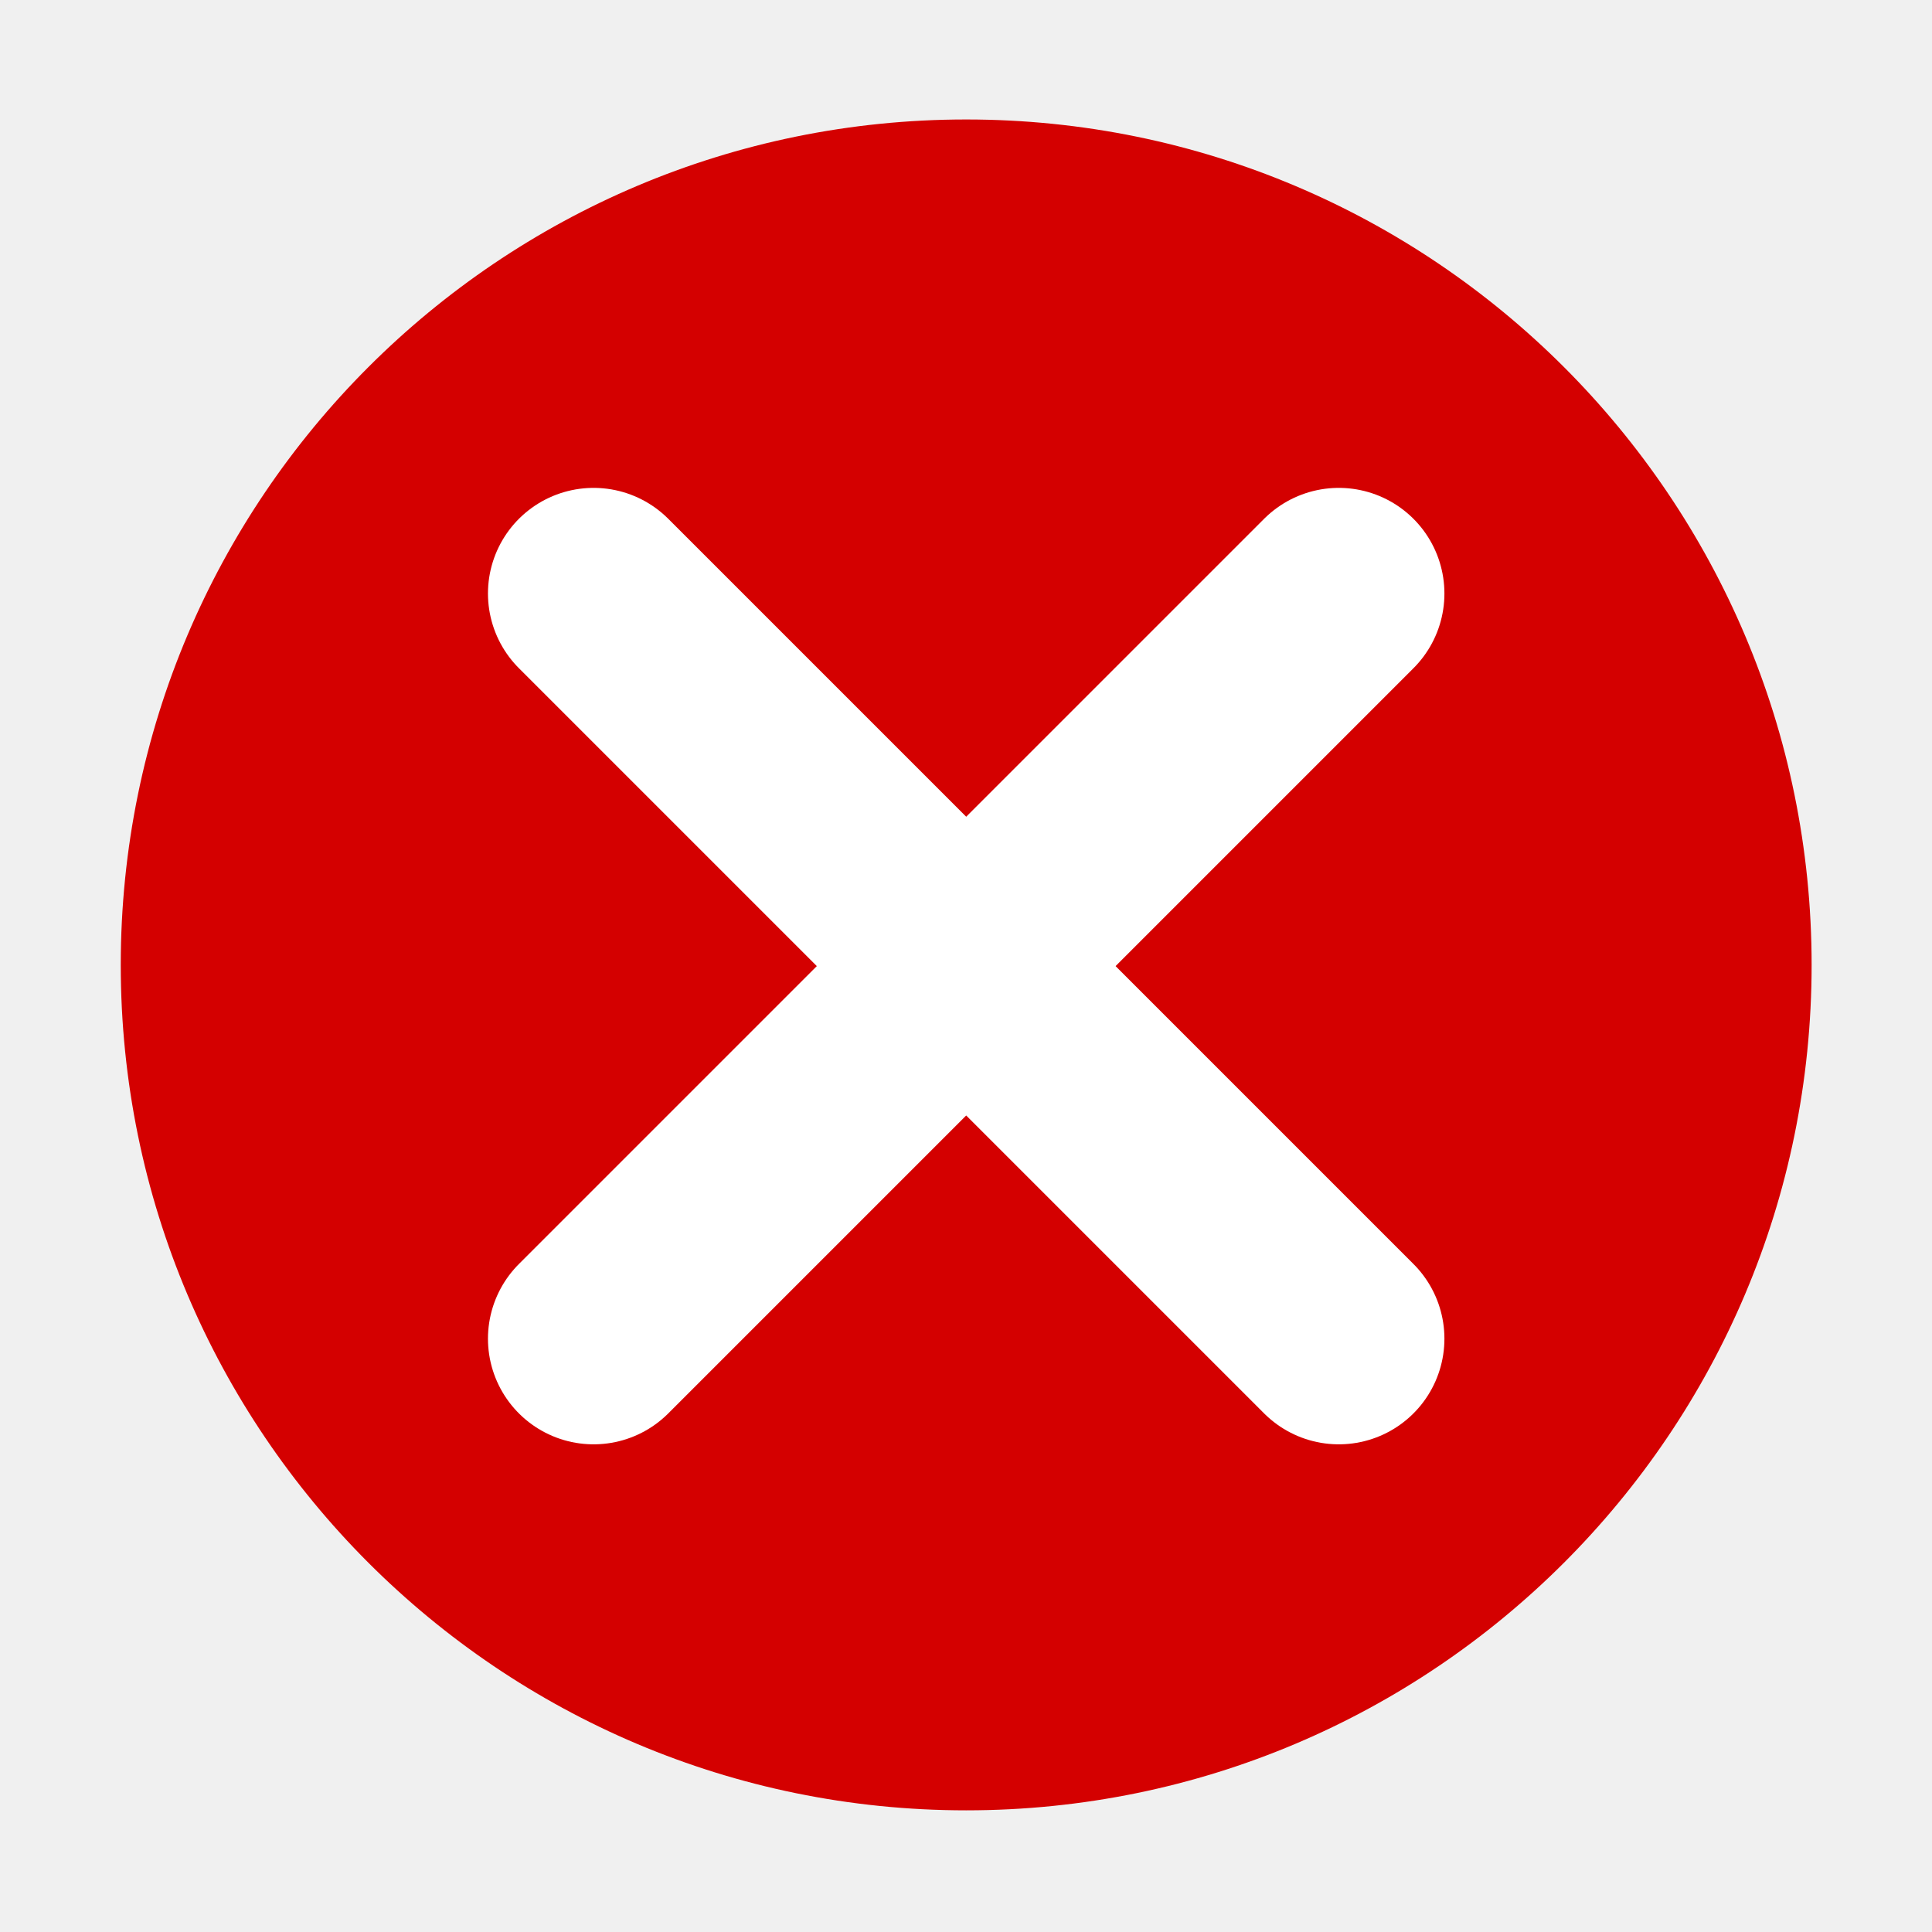
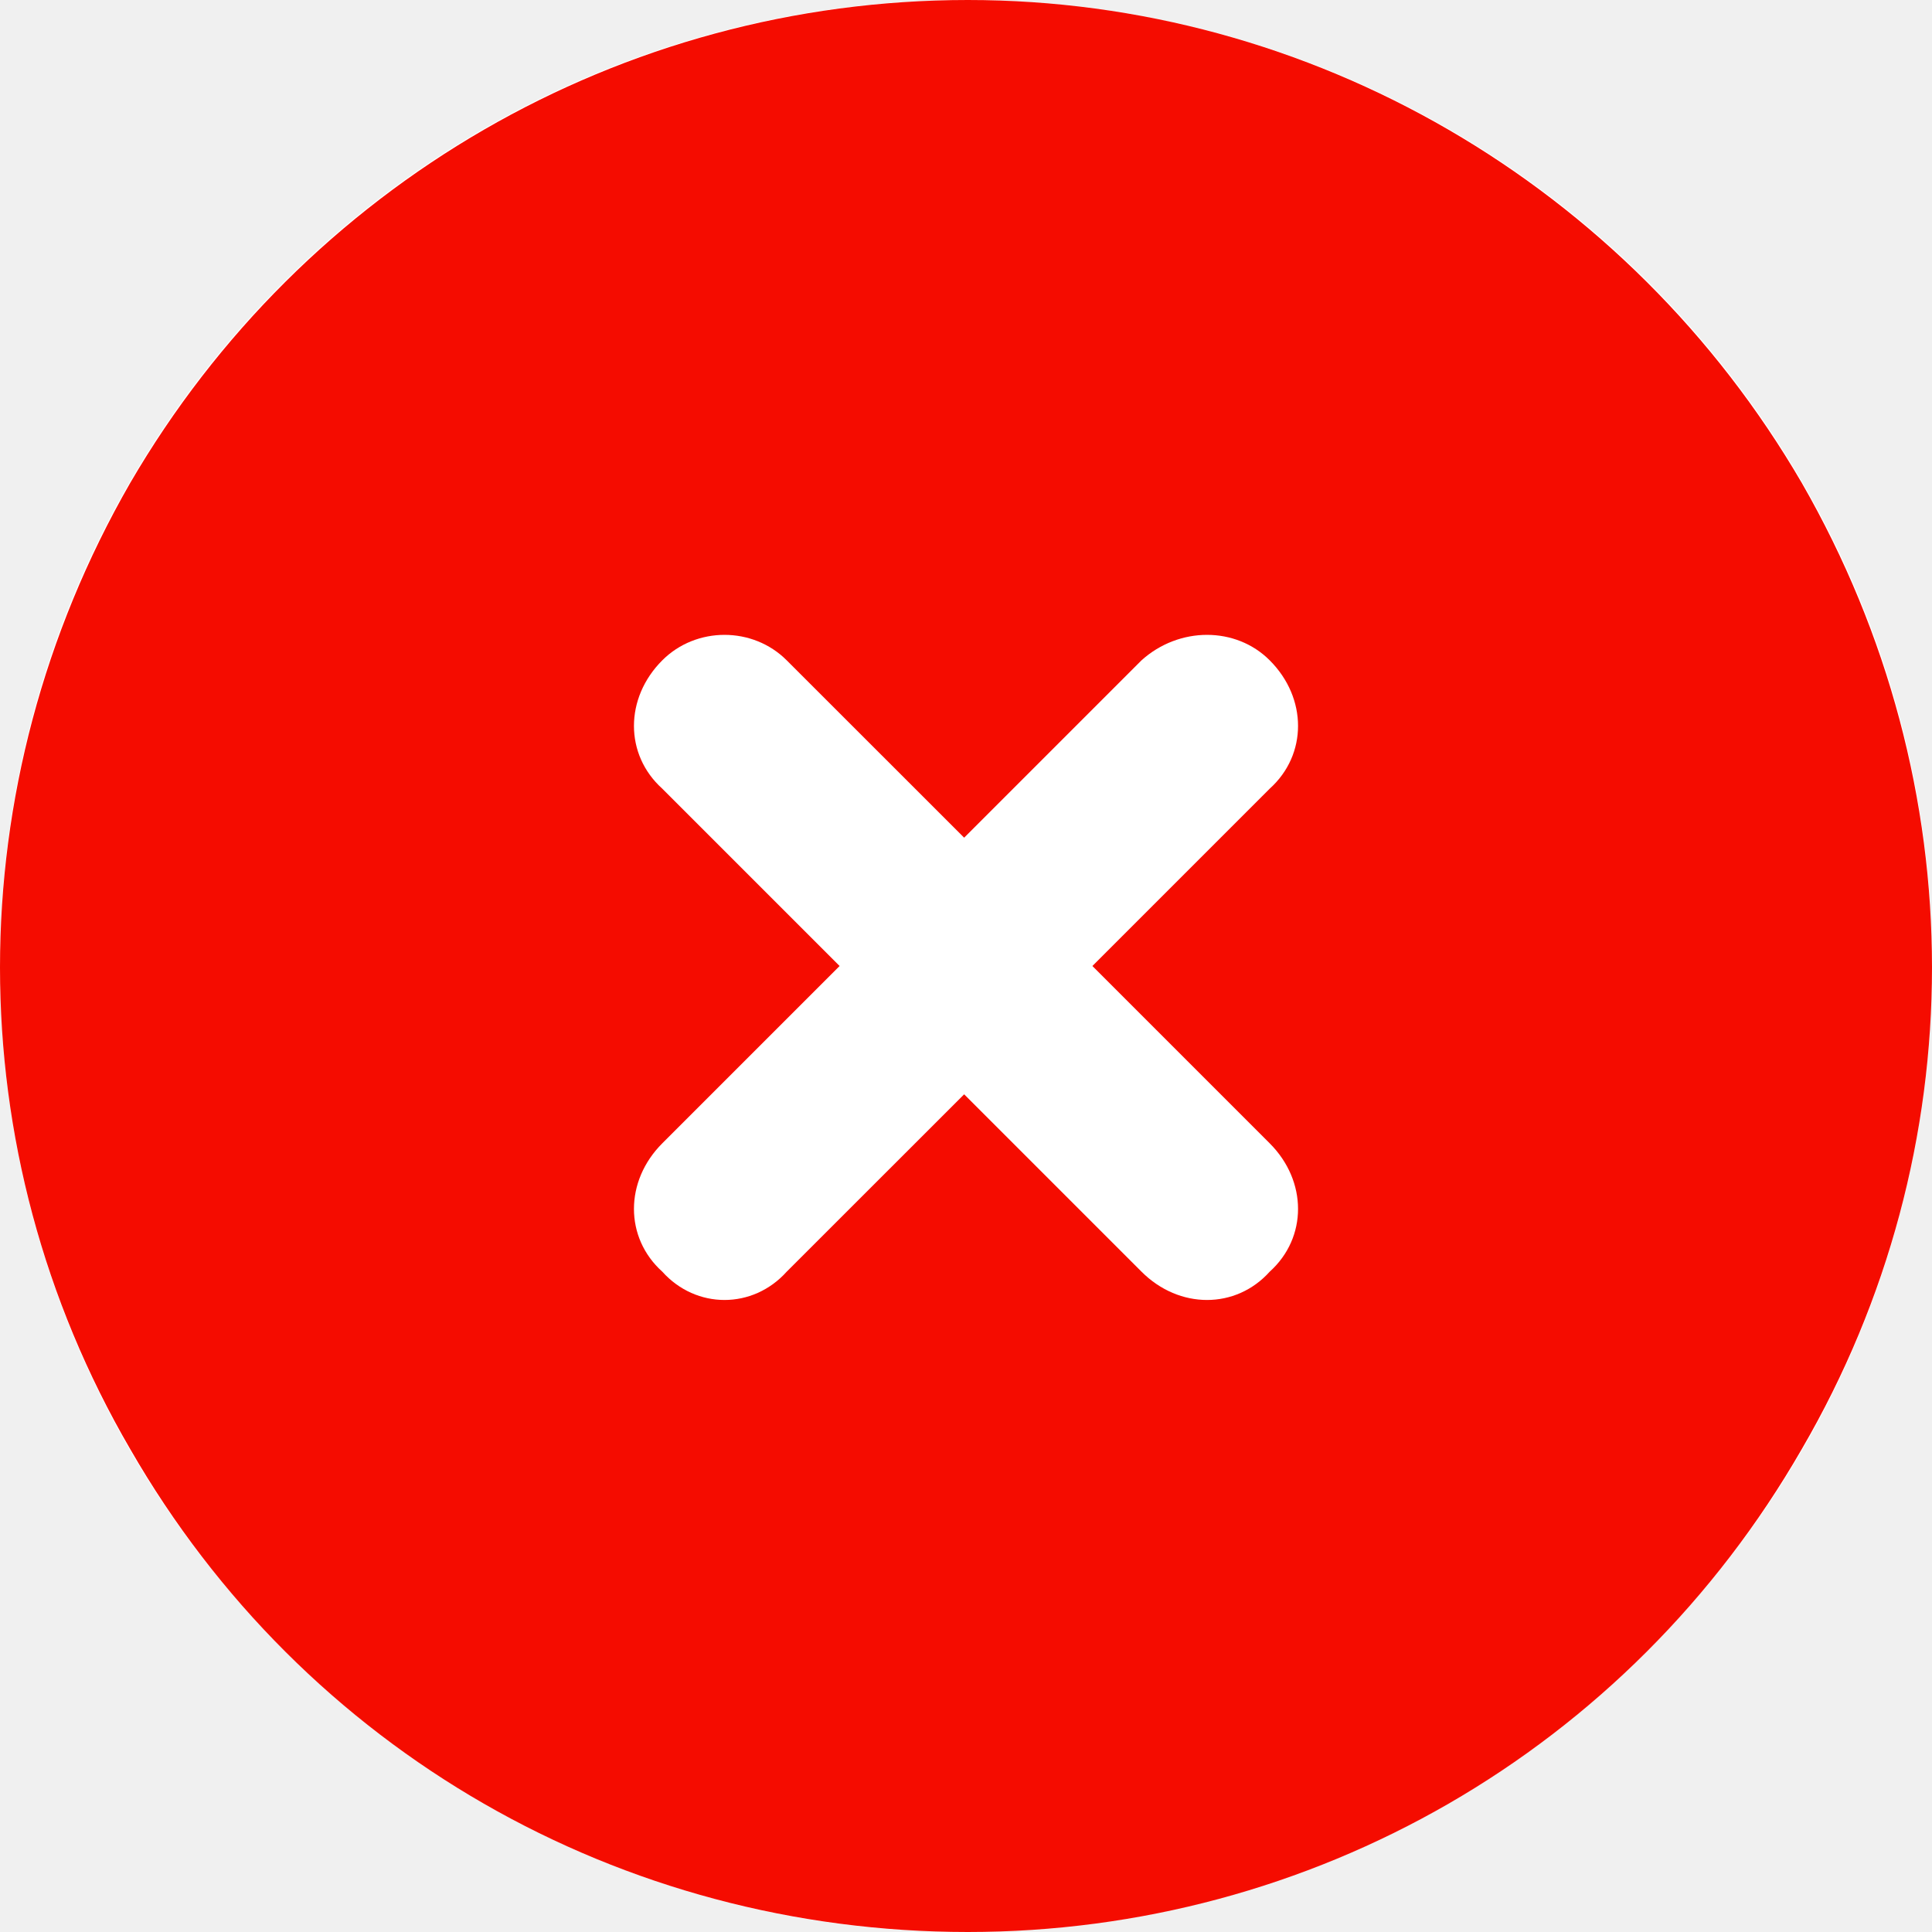
- <svg xmlns="http://www.w3.org/2000/svg" width="16" height="16" version="1.1" viewBox="0 0 4.233 4.233">
-   <g transform="matrix(.87498 0 0 .87498 .26458 -255.9)">
-     <circle cx="2.117" cy="294.88" r="2.117" fill="#d40000" stroke-width=".251" />
-     <path d="m1.184 293.95 1.866 1.866" fill="none" stroke="#fff" stroke-linecap="round" stroke-linejoin="round" stroke-width=".529" />
-     <path d="m3.05 293.95-1.866 1.866" fill="none" stroke="#fff" stroke-linecap="round" stroke-linejoin="round" stroke-width=".529" />
-   </g>
+ <svg xmlns="http://www.w3.org/2000/svg" width="24" height="24" viewBox="0 0 24 24" fill="none">
+   <circle cx="12" cy="12" r="12" fill="white" />
+   <path d="M12.023 24C7.711 24 3.773 21.75 1.617 18C-0.539 14.297 -0.539 9.75 1.617 6C3.773 2.297 7.711 0 12.023 0C16.289 0 20.227 2.297 22.383 6C24.539 9.75 24.539 14.297 22.383 18C20.227 21.75 16.289 24 12.023 24ZM8.227 8.203C7.758 8.672 7.758 9.375 8.227 9.797L10.43 12L8.227 14.203C7.758 14.672 7.758 15.375 8.227 15.797C8.648 16.266 9.352 16.266 9.773 15.797L11.977 13.594L14.18 15.797C14.648 16.266 15.352 16.266 15.773 15.797C16.242 15.375 16.242 14.672 15.773 14.203L13.57 12L15.773 9.797C16.242 9.375 16.242 8.672 15.773 8.203C15.352 7.781 14.648 7.781 14.18 8.203L11.977 10.406L9.773 8.203C9.352 7.781 8.648 7.781 8.227 8.203Z" fill="#F50C00" />
</svg>
